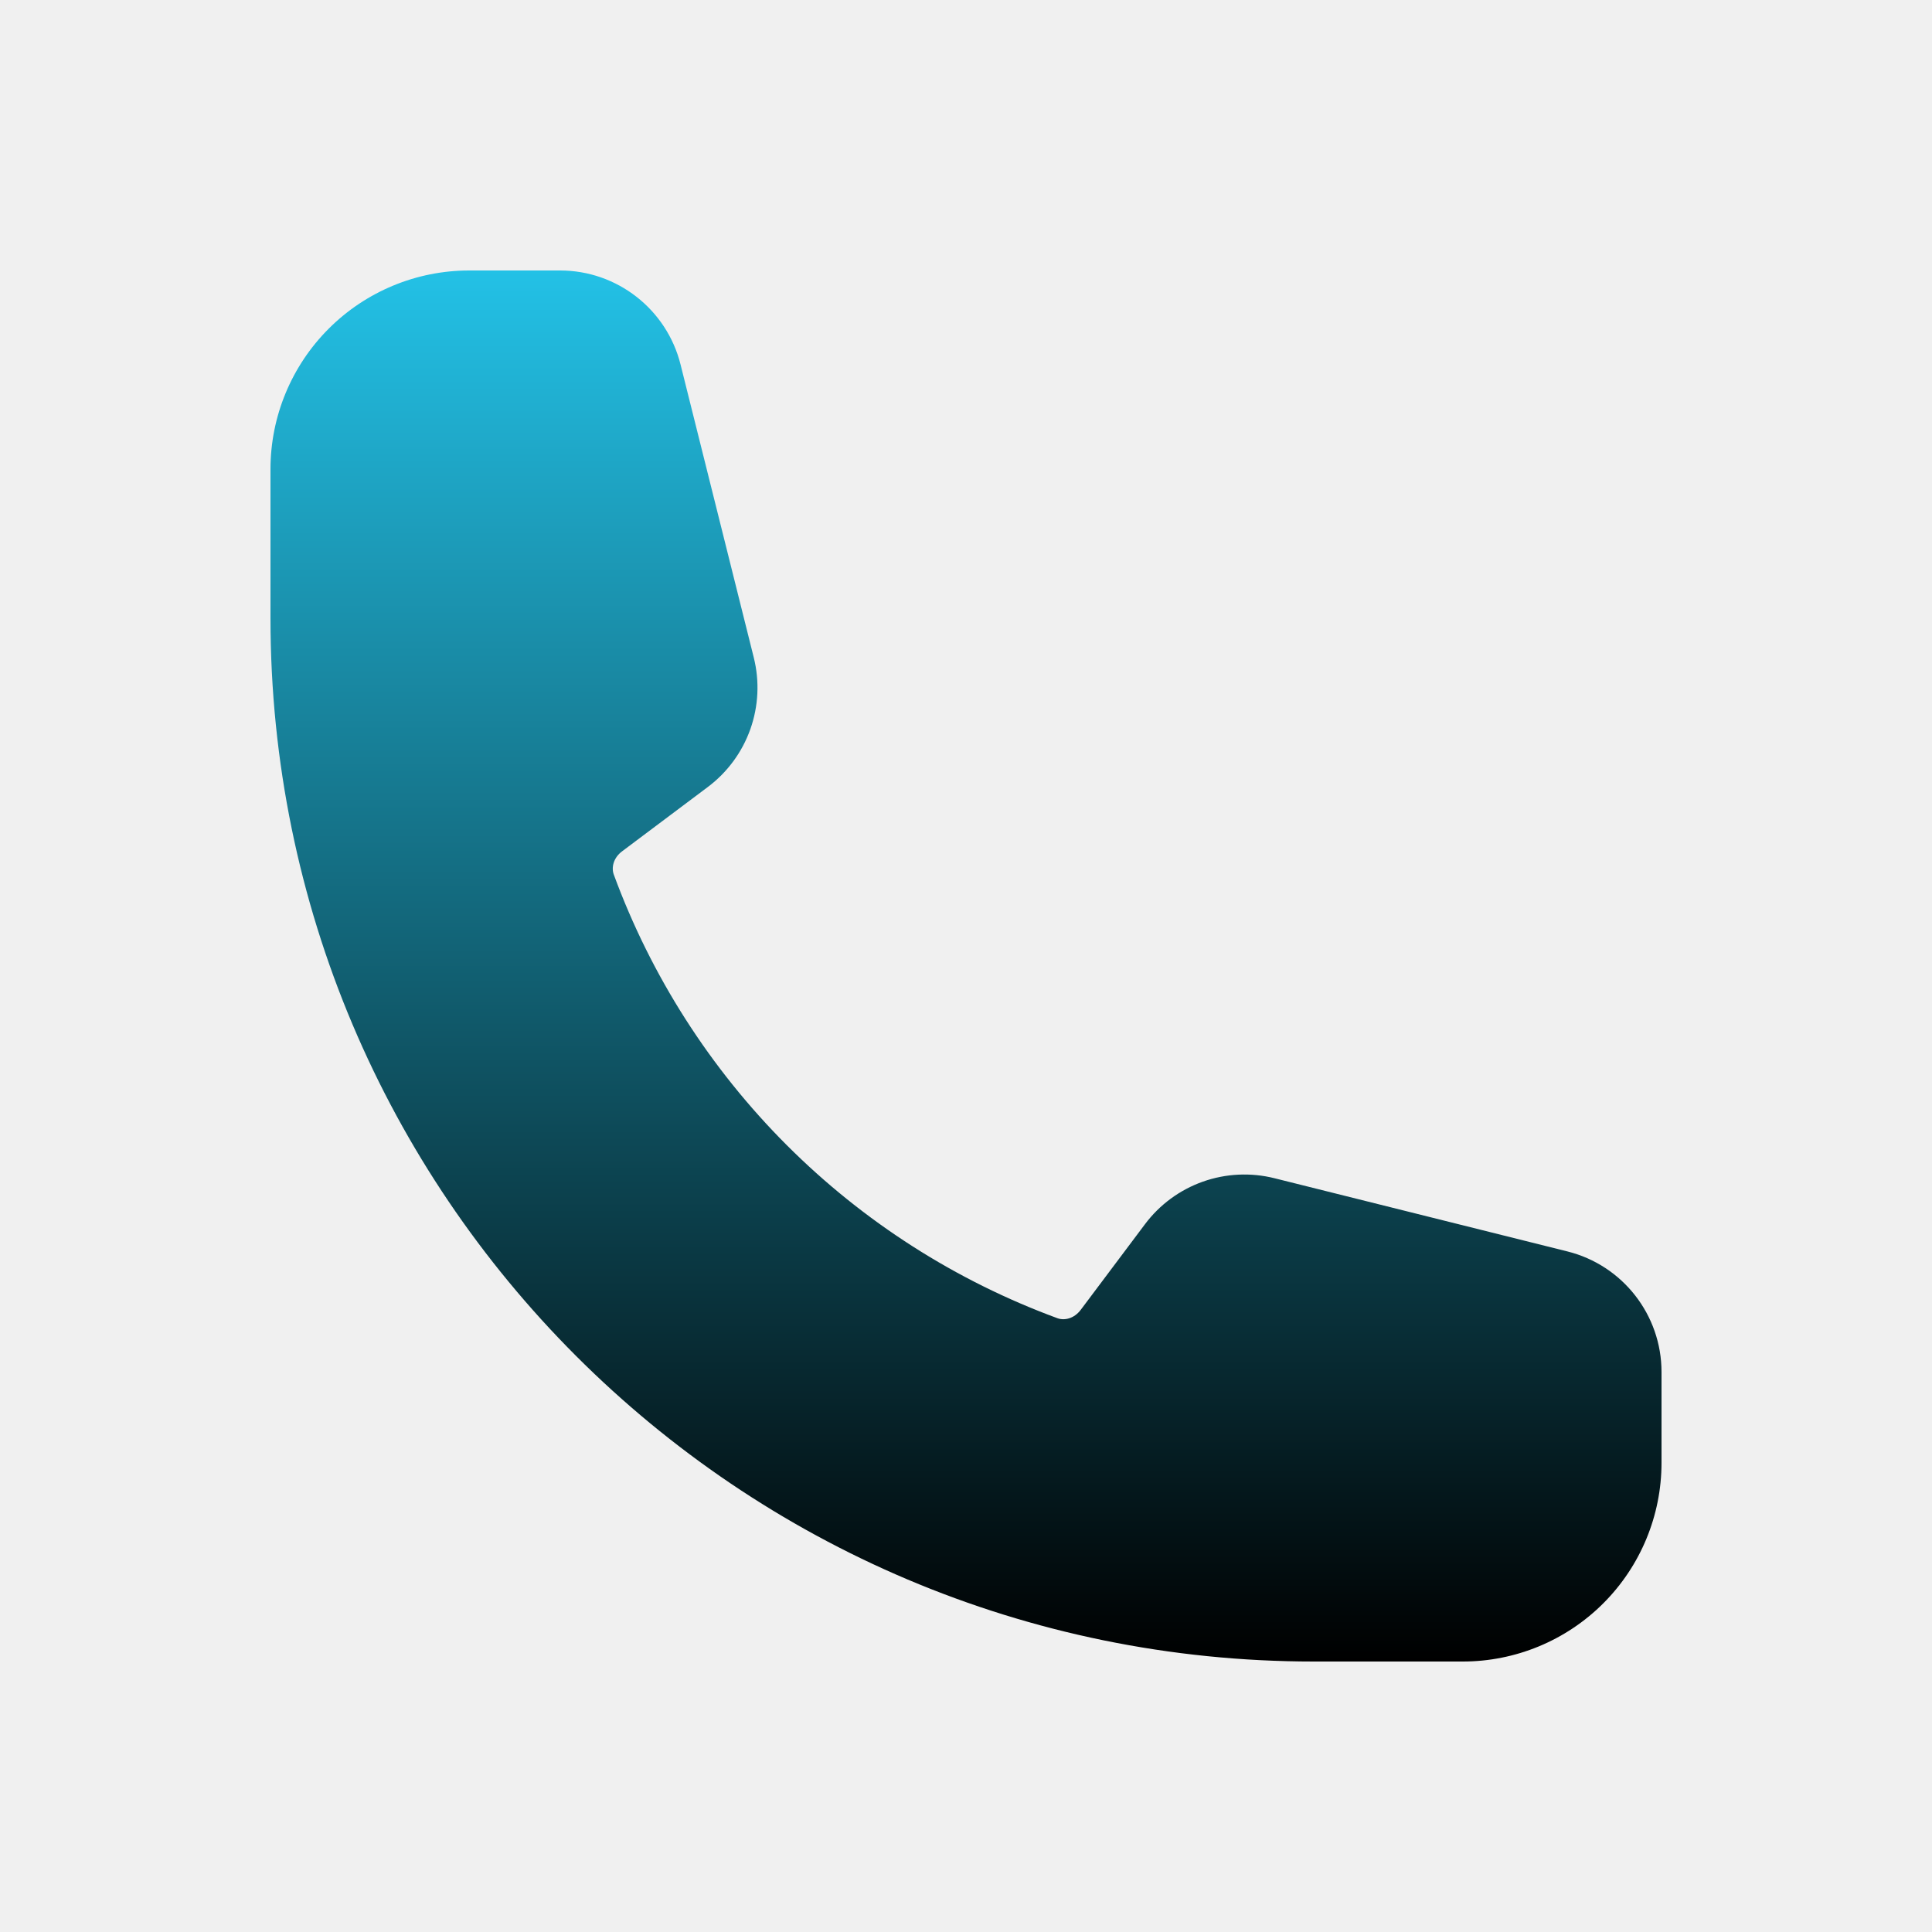
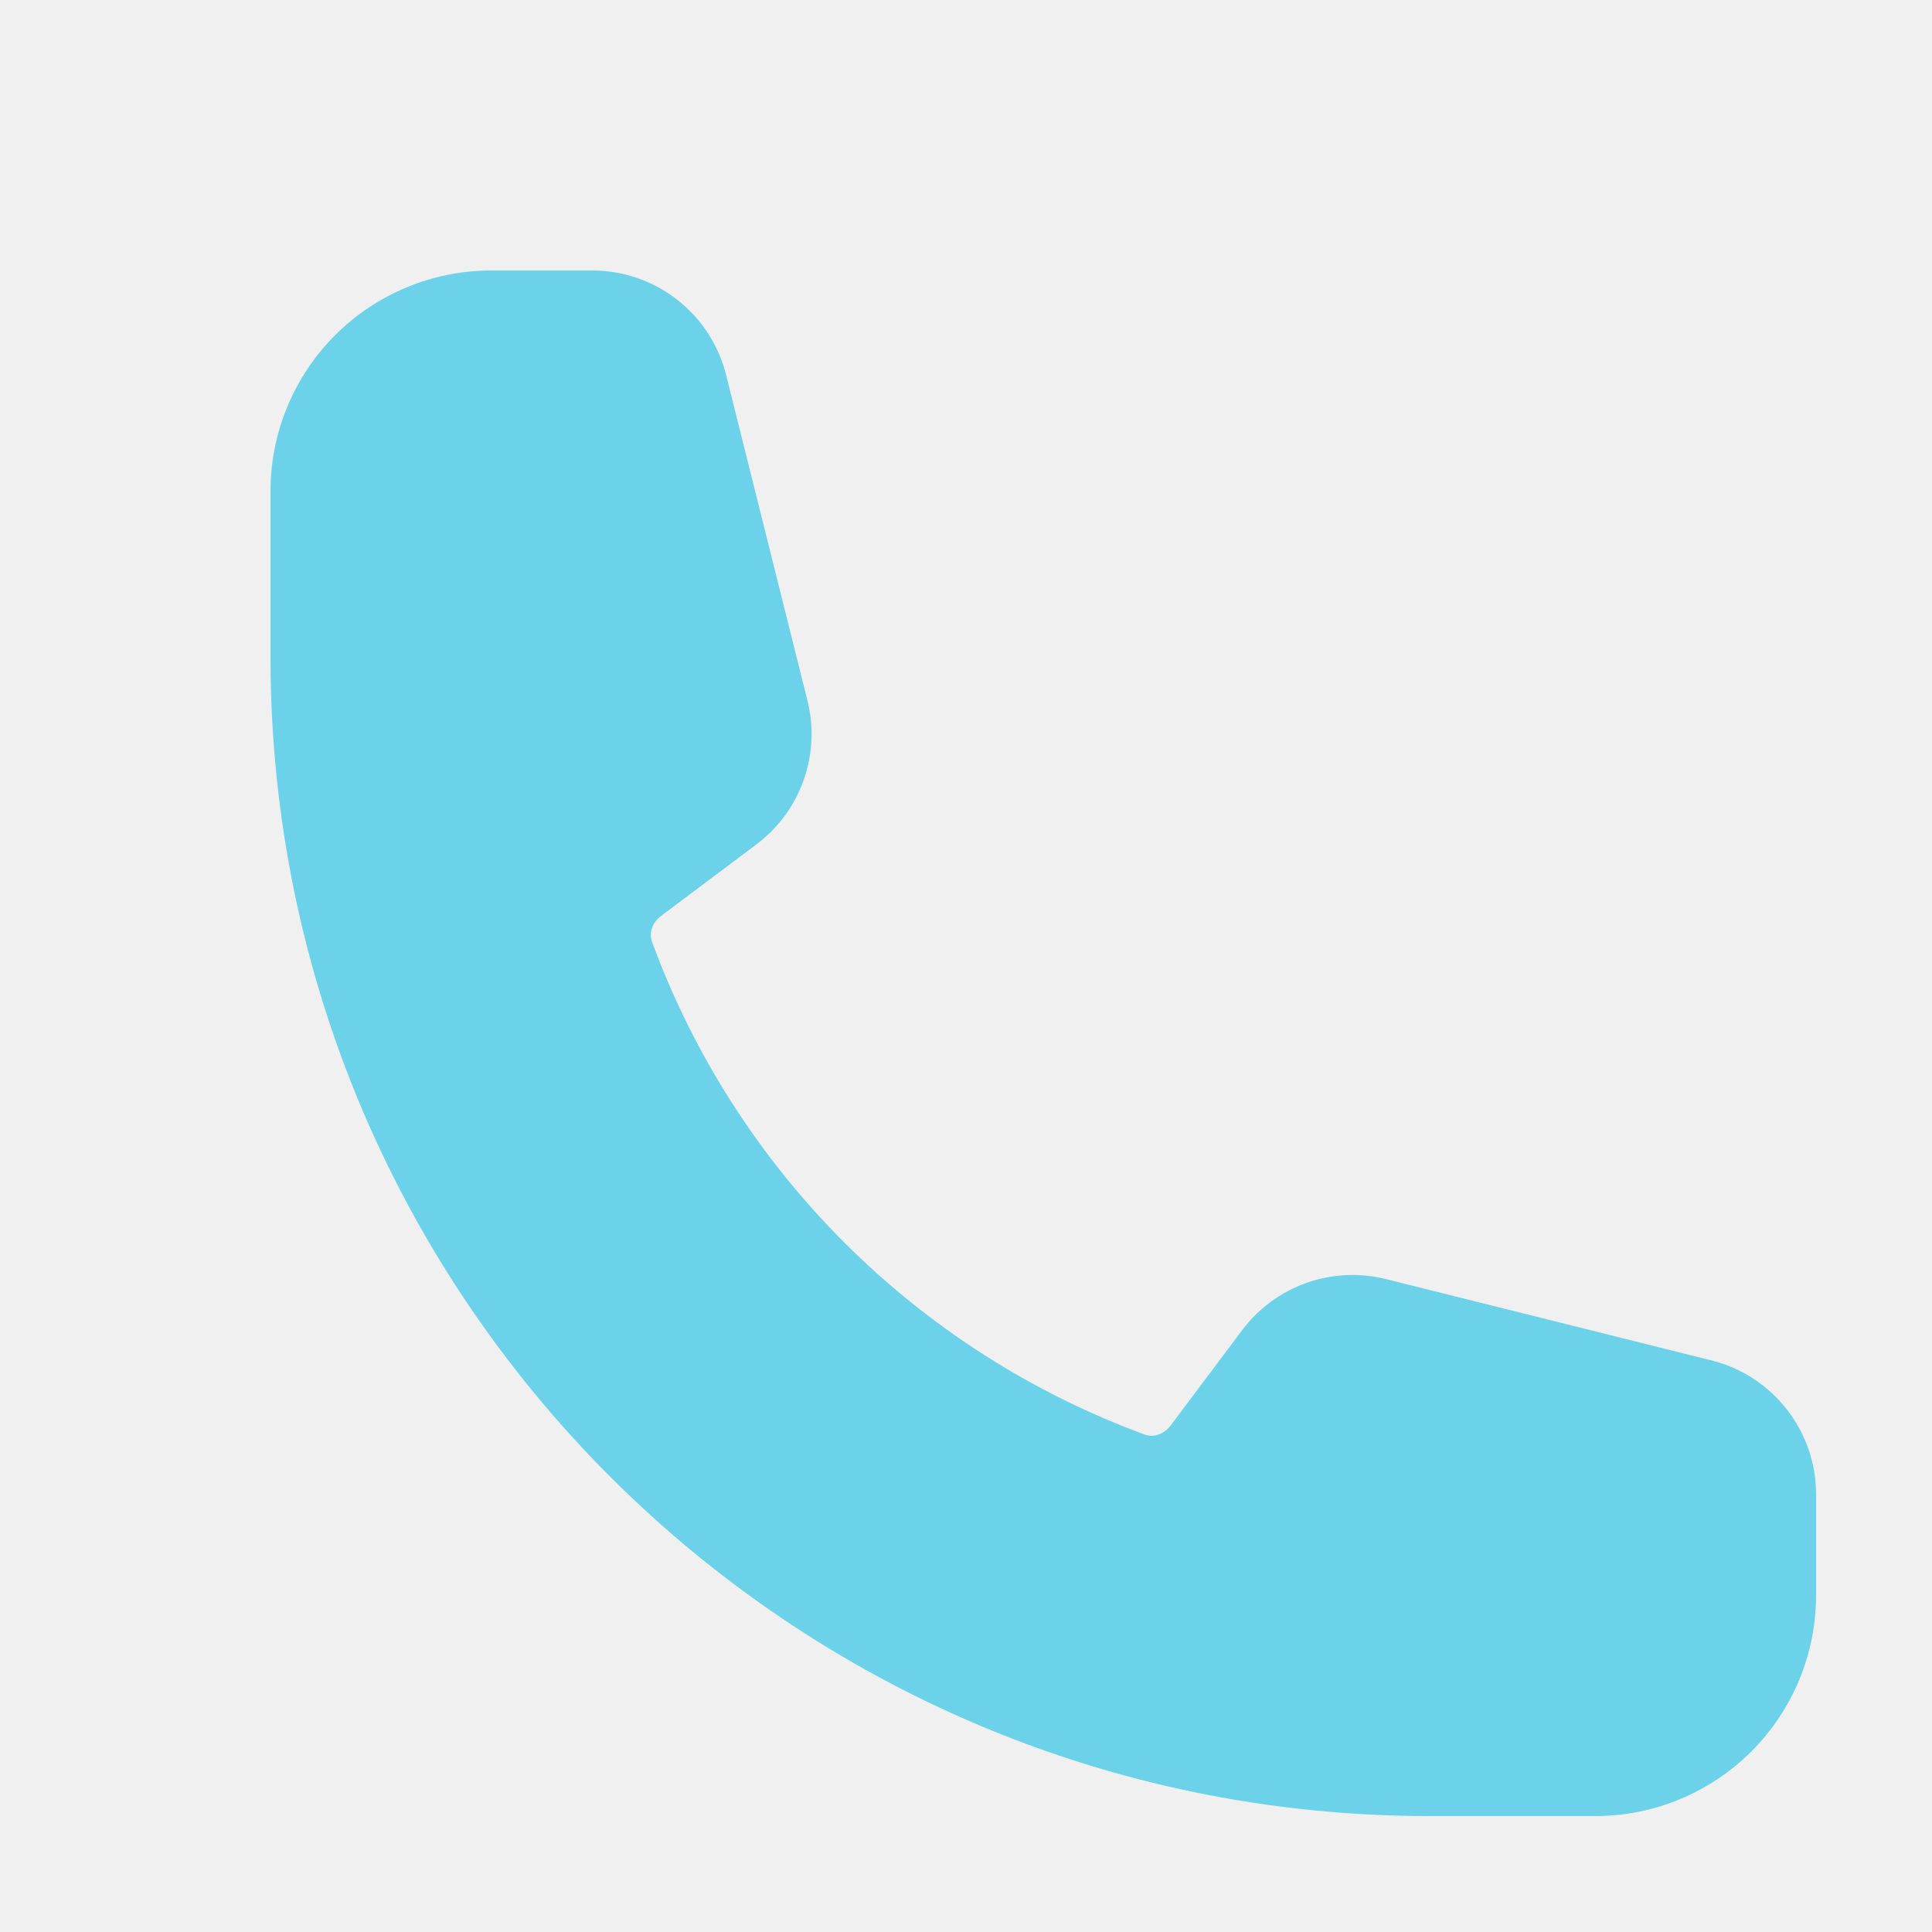
<svg xmlns="http://www.w3.org/2000/svg" width="100" height="100" viewBox="0 0 100 100" fill="none">
-   <g clip-path="url(#clip0_1438_1486)">
-     <path fill-rule="evenodd" clip-rule="evenodd" d="M14 24.286C14 21.558 15.084 18.942 17.013 17.013C18.942 15.084 21.558 14 24.286 14H28.99C31.938 14 34.51 16.009 35.226 18.869L39.015 34.033C39.322 35.261 39.26 36.551 38.837 37.744C38.413 38.936 37.648 39.977 36.635 40.736L32.202 44.062C31.739 44.408 31.64 44.915 31.77 45.269C33.705 50.531 36.761 55.31 40.725 59.275C44.69 63.239 49.469 66.295 54.731 68.23C55.085 68.36 55.589 68.261 55.938 67.798L59.264 63.365C60.023 62.352 61.064 61.587 62.256 61.163C63.449 60.74 64.739 60.678 65.967 60.985L81.131 64.774C83.991 65.49 86 68.062 86 71.014V75.714C86 78.442 84.916 81.058 82.987 82.987C81.058 84.916 78.442 86 75.714 86H68C38.178 86 14 61.822 14 32V24.286Z" fill="url(#paint0_linear_1438_1486)" />
-   </g>
-   <defs>
-     <linearGradient id="paint0_linear_1438_1486" x1="50" y1="14" x2="50" y2="86" gradientUnits="userSpaceOnUse">
-       <stop stop-color="#23C1E6" />
-       <stop offset="1" />
-     </linearGradient>
-     <clipPath id="clip0_1438_1486">
-       <rect width="100" height="100" fill="white" />
-     </clipPath>
-   </defs>
+   <path fill-rule="evenodd" clip-rule="evenodd" d="M14 25.429C14 22.398 15.204 19.491 17.347 17.347C19.491 15.204 22.398 14 25.429 14H30.655C33.931 14 36.789 16.232 37.585 19.41L41.794 36.259C42.135 37.623 42.066 39.057 41.596 40.382C41.126 41.707 40.275 42.863 39.151 43.707L34.225 47.402C33.711 47.787 33.6 48.35 33.745 48.743C35.895 54.59 39.29 59.9 43.695 64.305C48.1 68.71 53.41 72.105 59.257 74.255C59.65 74.4 60.209 74.29 60.598 73.775L64.293 68.85C65.137 67.725 66.293 66.874 67.618 66.404C68.943 65.933 70.377 65.865 71.741 66.206L88.591 70.415C91.768 71.211 94 74.069 94 77.349V82.571C94 85.603 92.796 88.509 90.653 90.653C88.509 92.796 85.603 94 82.571 94H74C40.865 94 14 67.135 14 34V25.429Z" fill="#6CD2EA" />
</svg>
